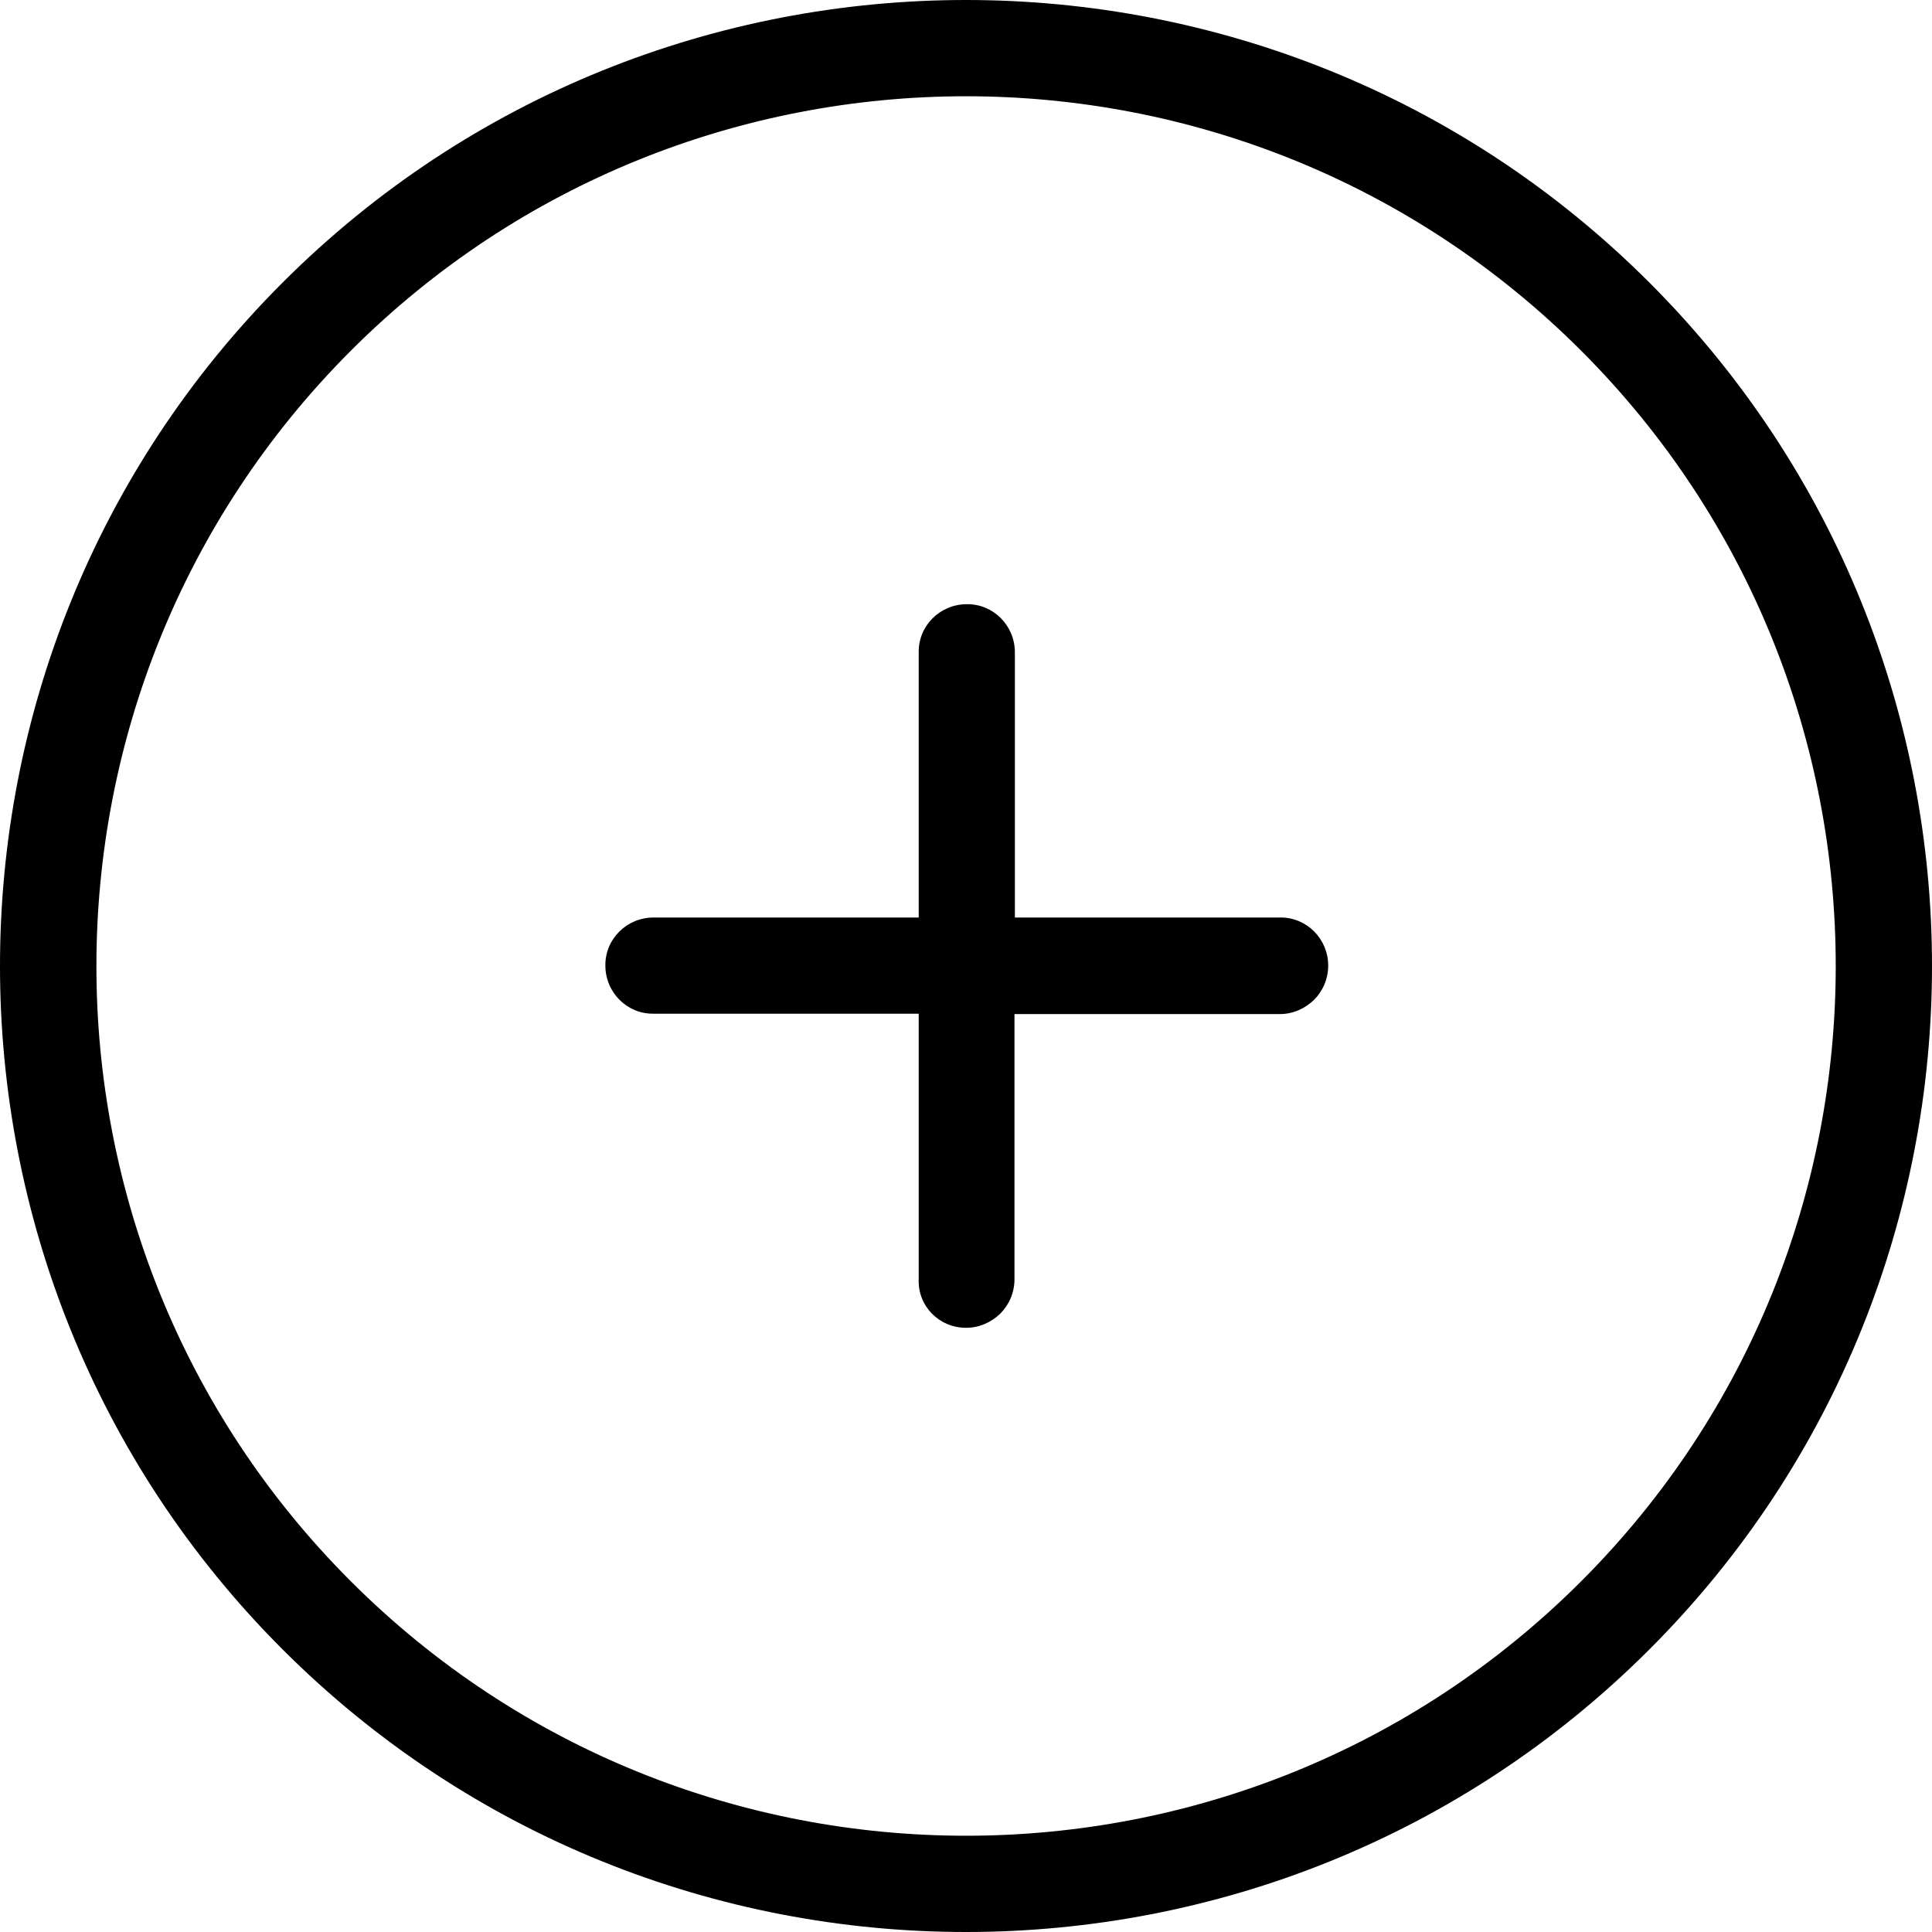
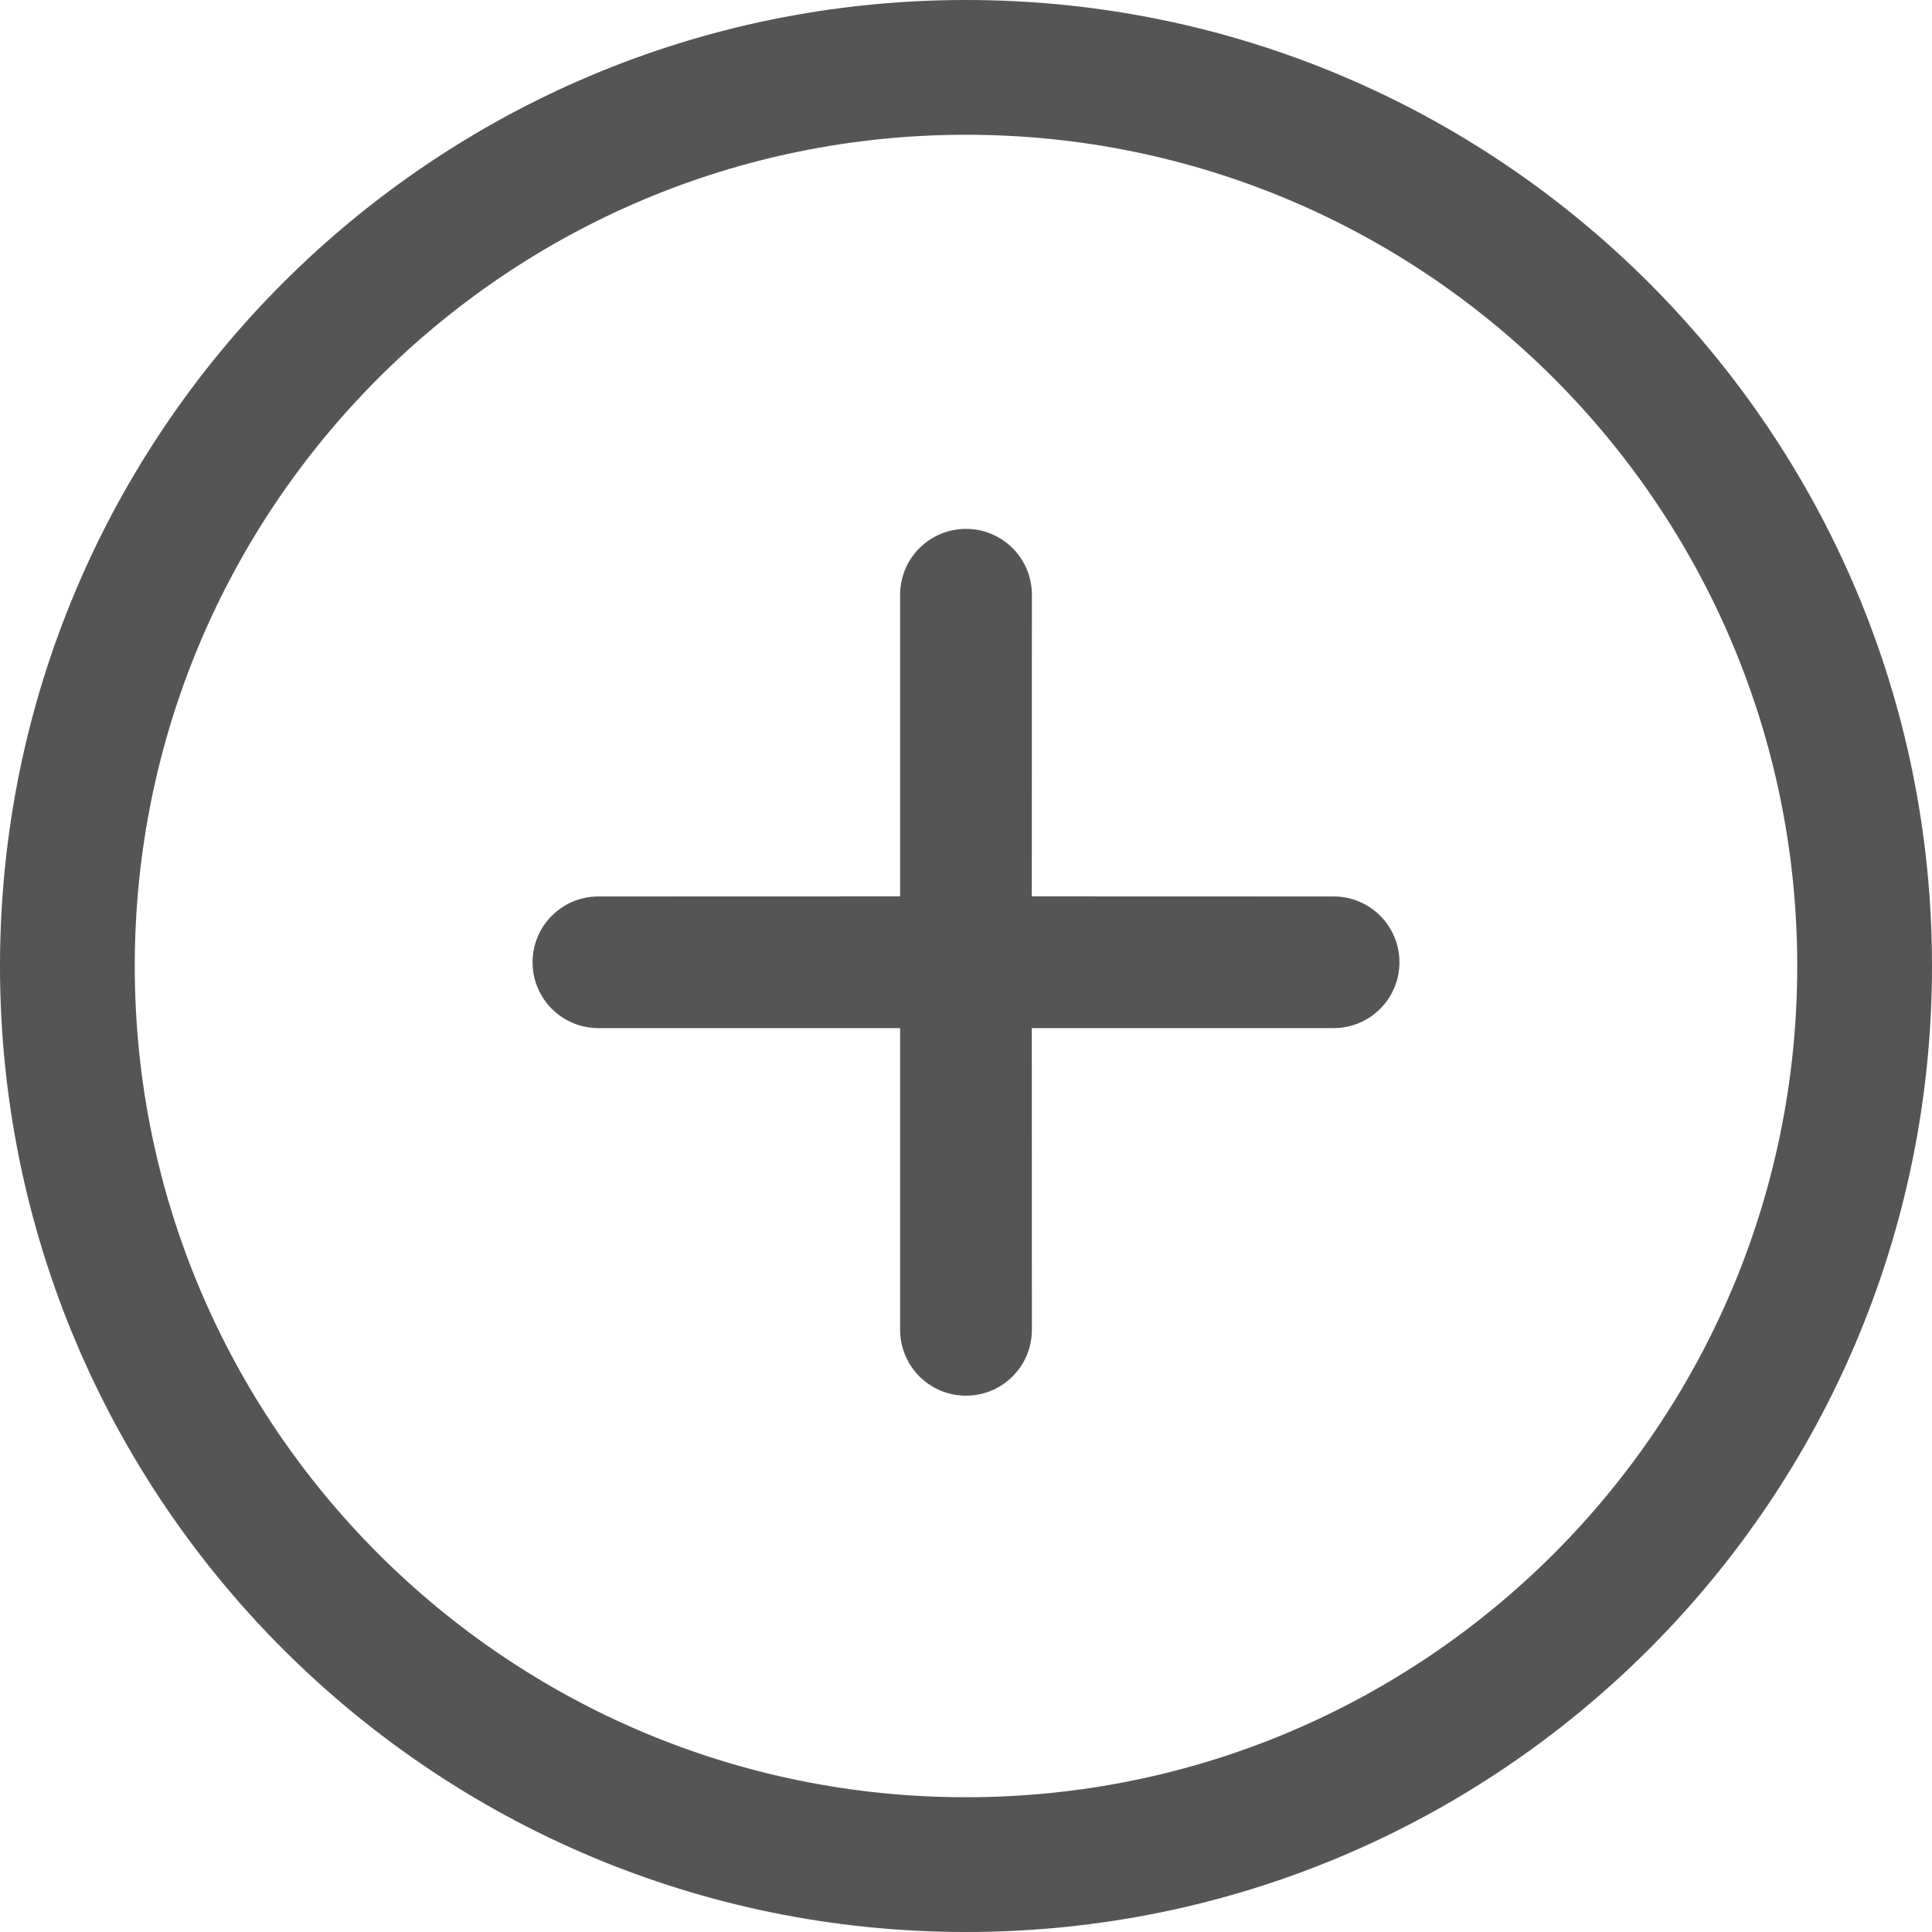
- <svg xmlns="http://www.w3.org/2000/svg" version="1.1" id="Capa_1" x="0px" y="0px" viewBox="0 0 490.2 490.2" style="enable-background:new 0 0 490.2 490.2;" xml:space="preserve">
-   <g>
-     <g>
-       <path d="M418.5,418.5c95.6-95.6,95.6-251.2,0-346.8s-251.2-95.6-346.8,0s-95.6,251.2,0,346.8S322.9,514.1,418.5,418.5z M89,89    c86.1-86.1,226.1-86.1,312.2,0s86.1,226.1,0,312.2s-226.1,86.1-312.2,0S3,175.1,89,89z" />
-       <path d="M245.1,336.9c3.4,0,6.4-1.4,8.7-3.6c2.2-2.2,3.6-5.3,3.6-8.7v-67.3h67.3c3.4,0,6.4-1.4,8.7-3.6c2.2-2.2,3.6-5.3,3.6-8.7    c0-6.8-5.5-12.3-12.2-12.2h-67.3v-67.3c0-6.8-5.5-12.3-12.2-12.2c-6.8,0-12.3,5.5-12.2,12.2v67.3h-67.3c-6.8,0-12.3,5.5-12.2,12.2    c0,6.8,5.5,12.3,12.2,12.2h67.3v67.3C232.8,331.4,238.3,336.9,245.1,336.9z" />
-     </g>
-   </g>
-   <g>
- </g>
-   <g>
- </g>
-   <g>
- </g>
-   <g>
- </g>
-   <g>
- </g>
-   <g>
- </g>
-   <g>
- </g>
-   <g>
- </g>
-   <g>
- </g>
-   <g>
- </g>
-   <g>
- </g>
-   <g>
- </g>
-   <g>
- </g>
-   <g>
- </g>
-   <g>
- </g>
+ <svg xmlns="http://www.w3.org/2000/svg" width="800px" height="800px" viewBox="0 0 20 20">
+   <path fill="#555" d="M10,0 C15.523,0 20,4.477 20,10 C20,15.523 15.523,20 10,20 C4.477,20 0,15.523 0,10 C0,4.477 4.477,0 10,0 Z M10,1.395 C5.248,1.395 1.395,5.248 1.395,10 C1.395,14.752 5.248,18.605 10,18.605 C14.752,18.605 18.605,14.752 18.605,10 C18.605,5.248 14.752,1.395 10,1.395 Z M10,5.475 C10.377,5.475 10.682,5.78 10.682,6.156 L10.681,9.279 L13.805,9.28 C14.182,9.28 14.487,9.585 14.487,9.961 C14.487,10.338 14.182,10.643 13.805,10.643 L10.681,10.643 L10.682,13.766 C10.682,14.143 10.377,14.448 10,14.448 C9.623,14.448 9.318,14.143 9.318,13.766 L9.318,10.643 L6.195,10.643 C5.818,10.643 5.513,10.338 5.513,9.961 C5.513,9.585 5.818,9.28 6.195,9.28 L9.318,9.279 L9.318,6.156 C9.318,5.78 9.623,5.475 10,5.475 Z" />
</svg>
